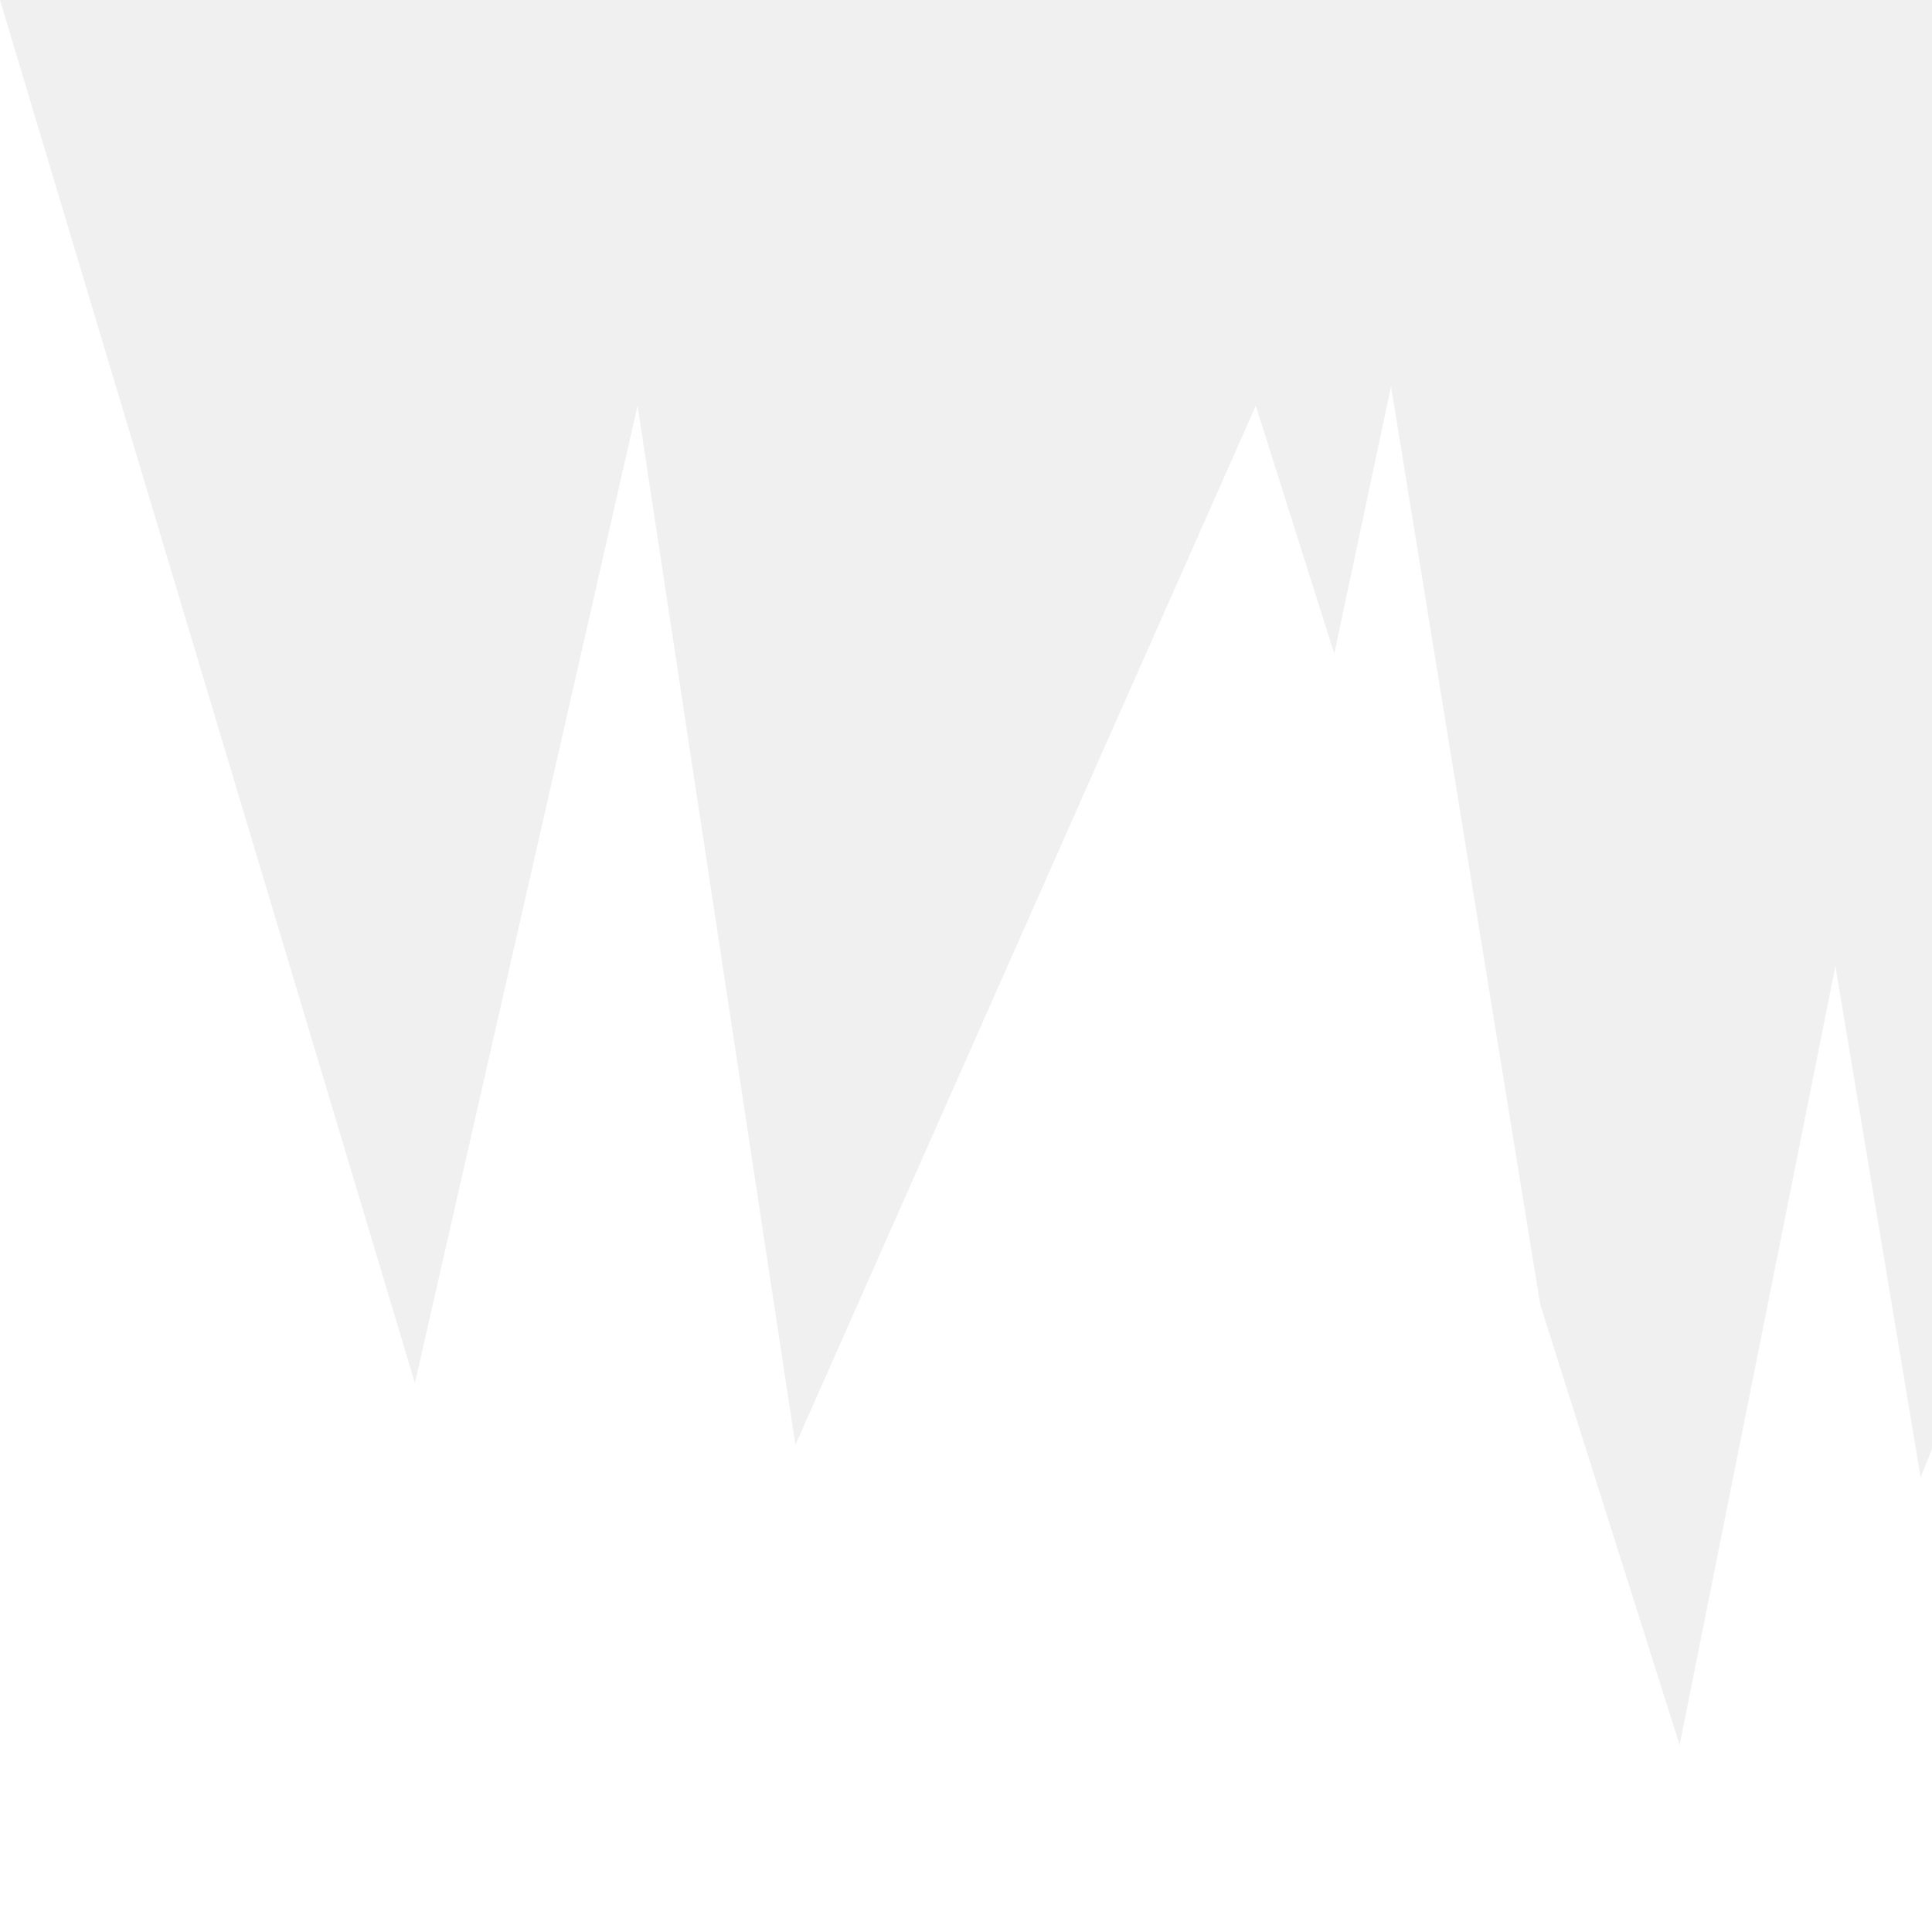
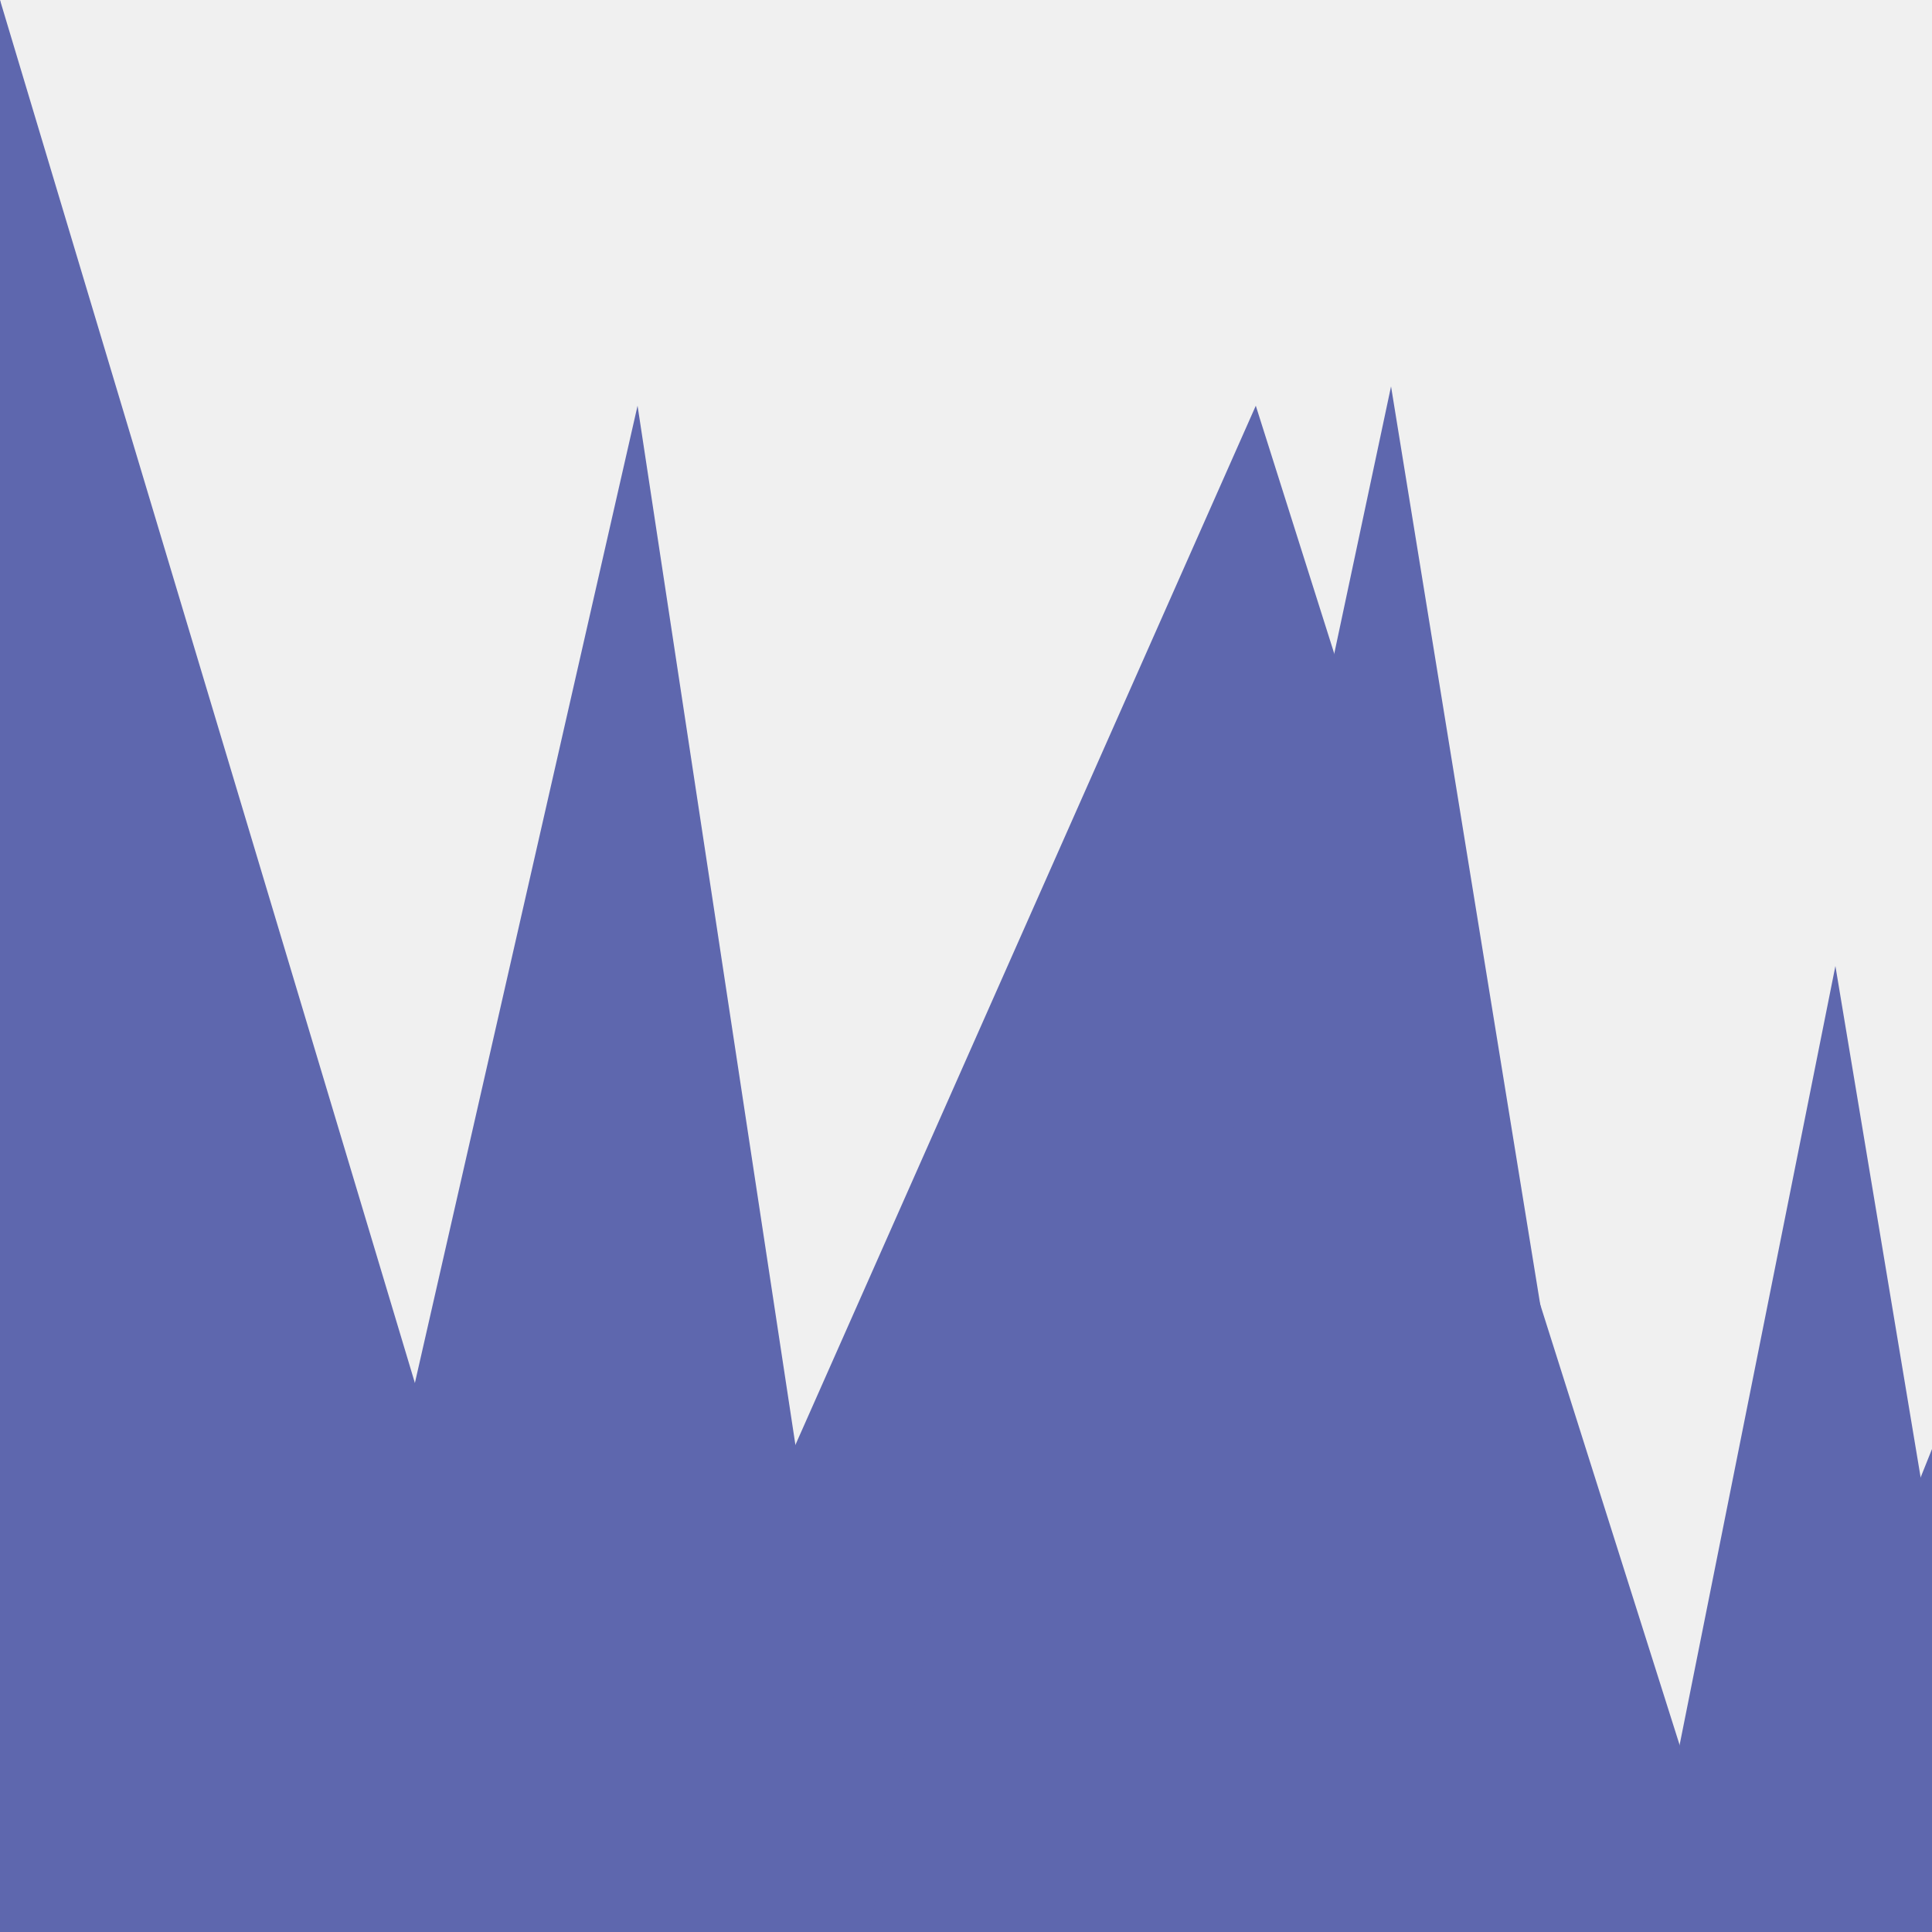
- <svg xmlns="http://www.w3.org/2000/svg" viewBox="0 0 100 100" preserveAspectRatio="none">
-   <polygon class="svg--sm" fill="white" points="0,0 30,100 65,21 90,100 100,75 100,100 0,100" />
-   <polygon class="svg--lg" fill="white" points="0,0 15,100 33,21 45,100 50,75 55,100 72,20 85,100 95,50 100,80 100,100 0,100" />
+ <svg xmlns="http://www.w3.org/2000/svg" viewBox="0 0 100 100" preserveAspectRatio="none" version="1.1" id="svg1709">
+   <defs id="defs1713" />
+   <polygon class="svg--sm" fill="white" points="0,0 30,100 65,21 90,100 100,75 100,100 0,100" id="polygon1705" style="fill:#5e67ae;fill-opacity:1" />
+   <polygon class="svg--lg" fill="white" points="0,0 15,100 33,21 45,100 50,75 55,100 72,20 85,100 95,50 100,80 100,100 0,100" id="polygon1707" style="fill:#5e67ae;fill-opacity:1" />
</svg>
